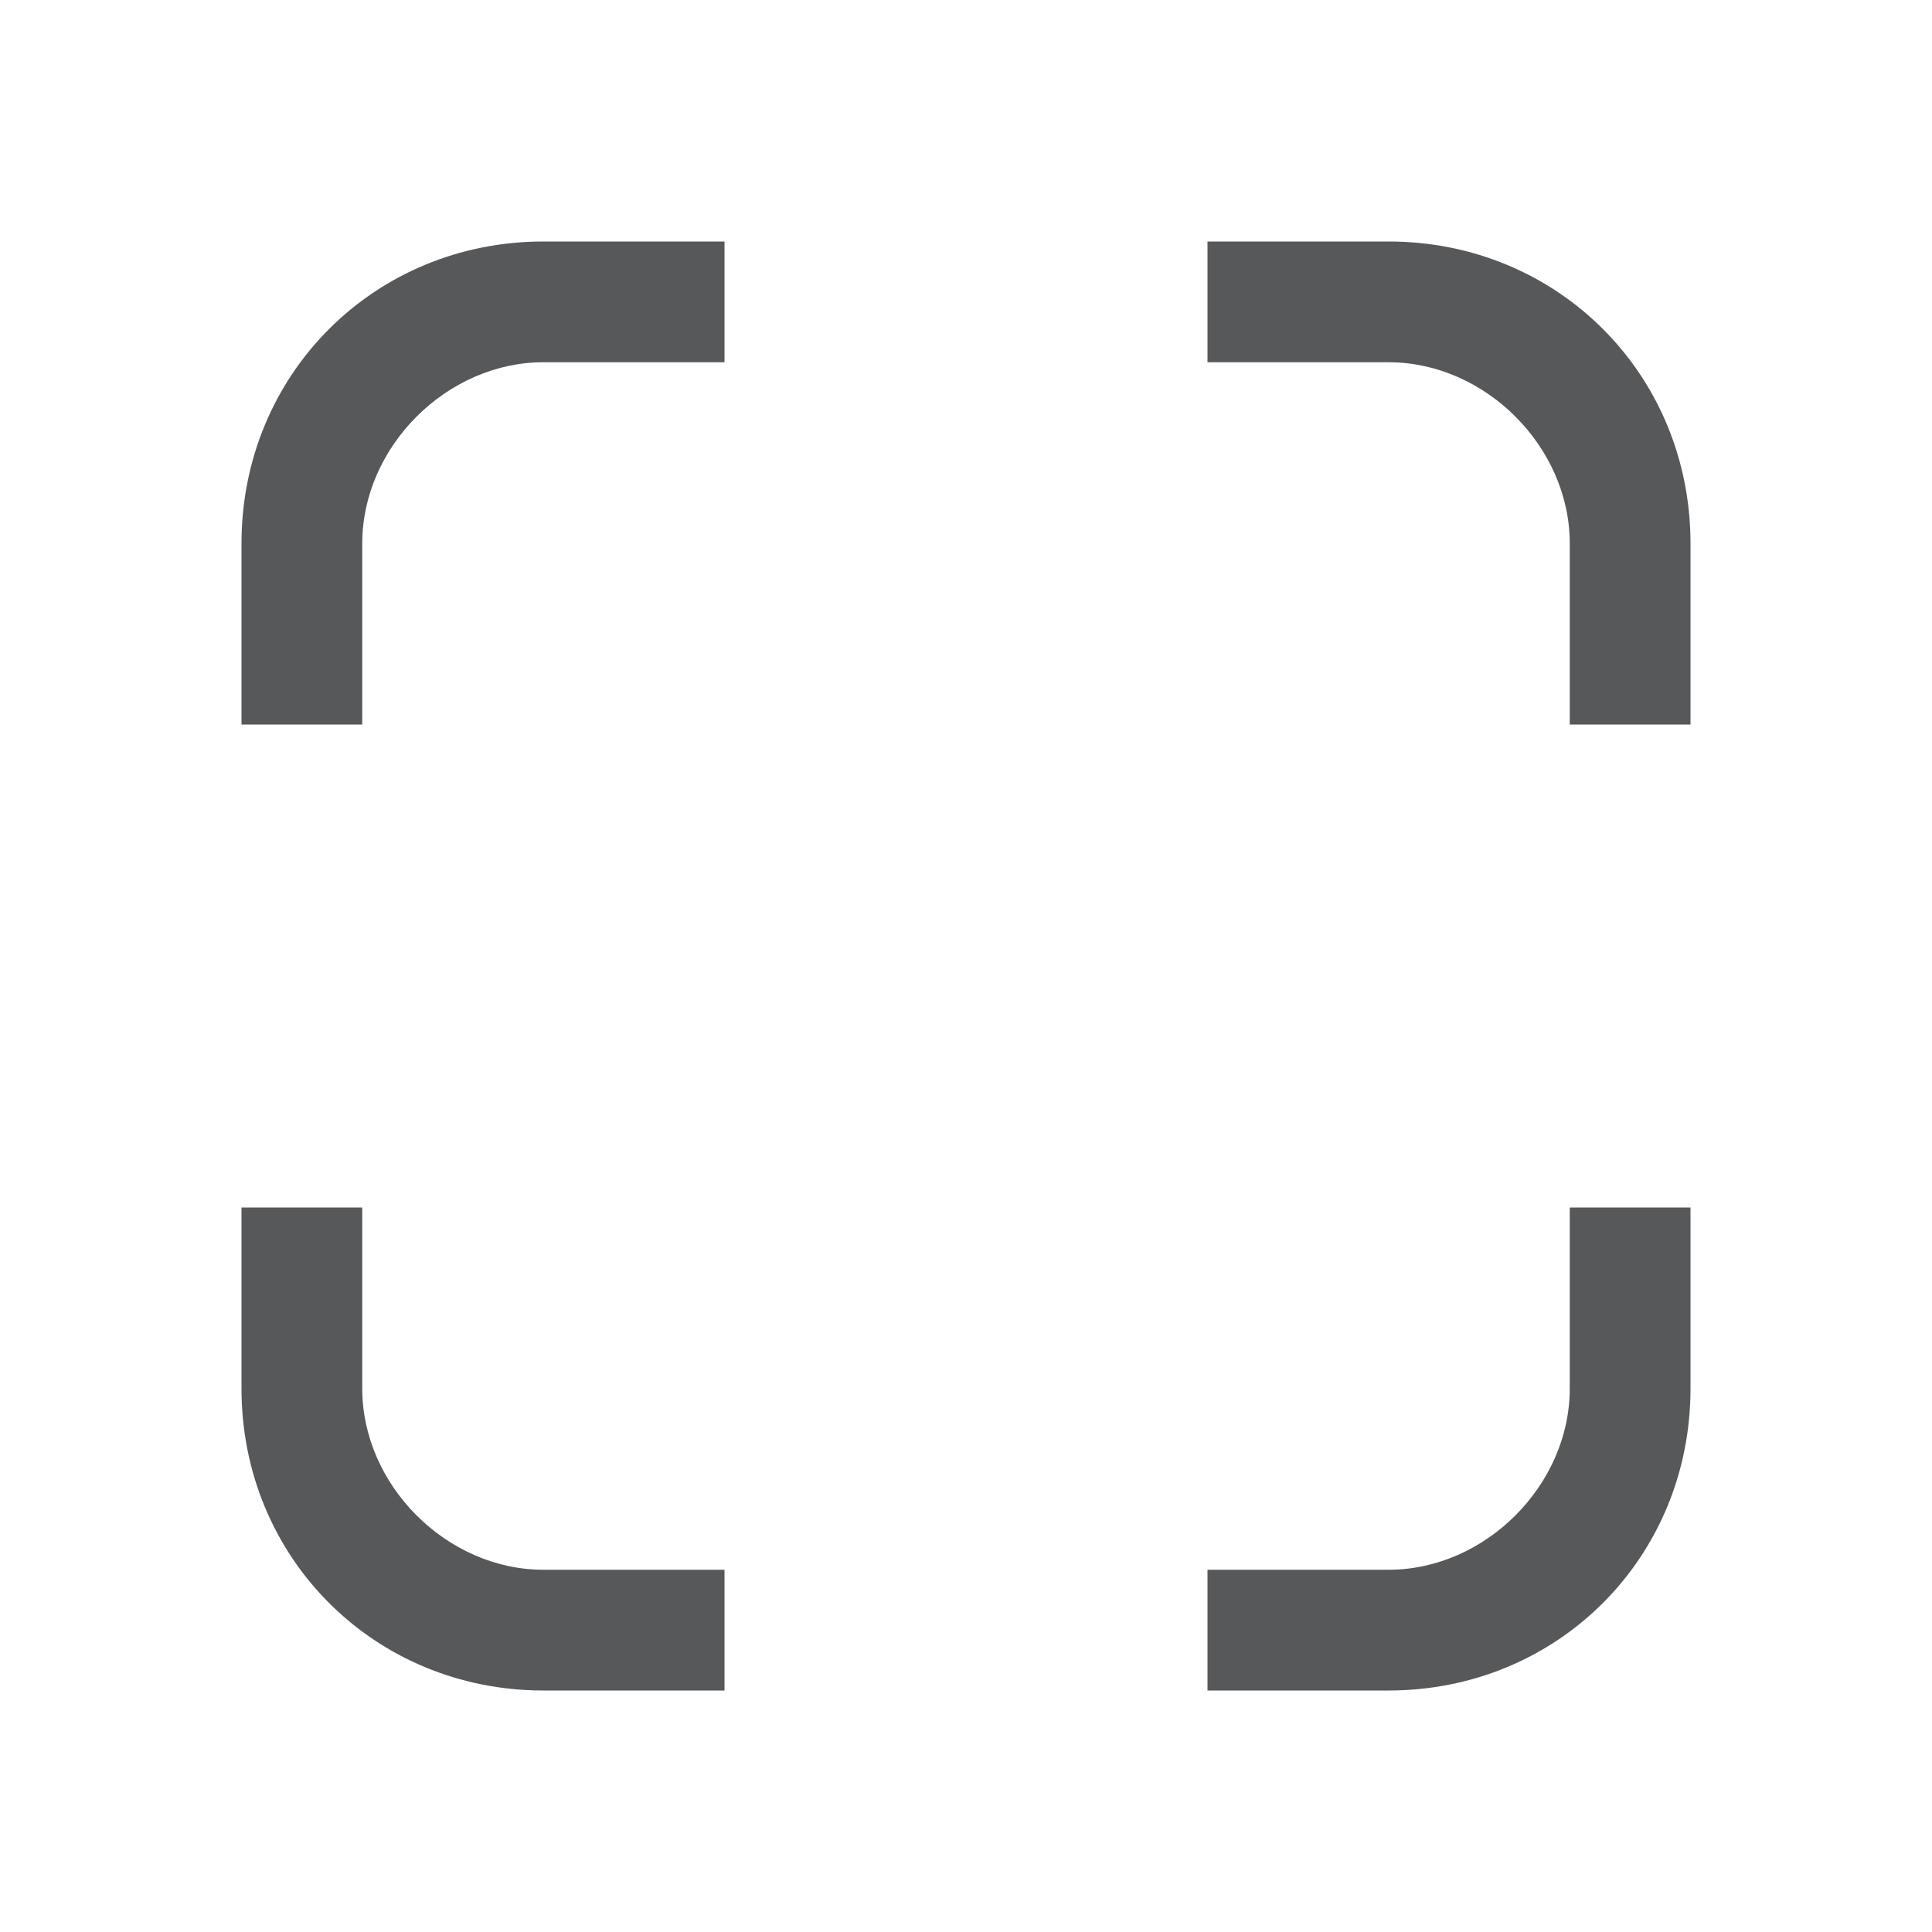
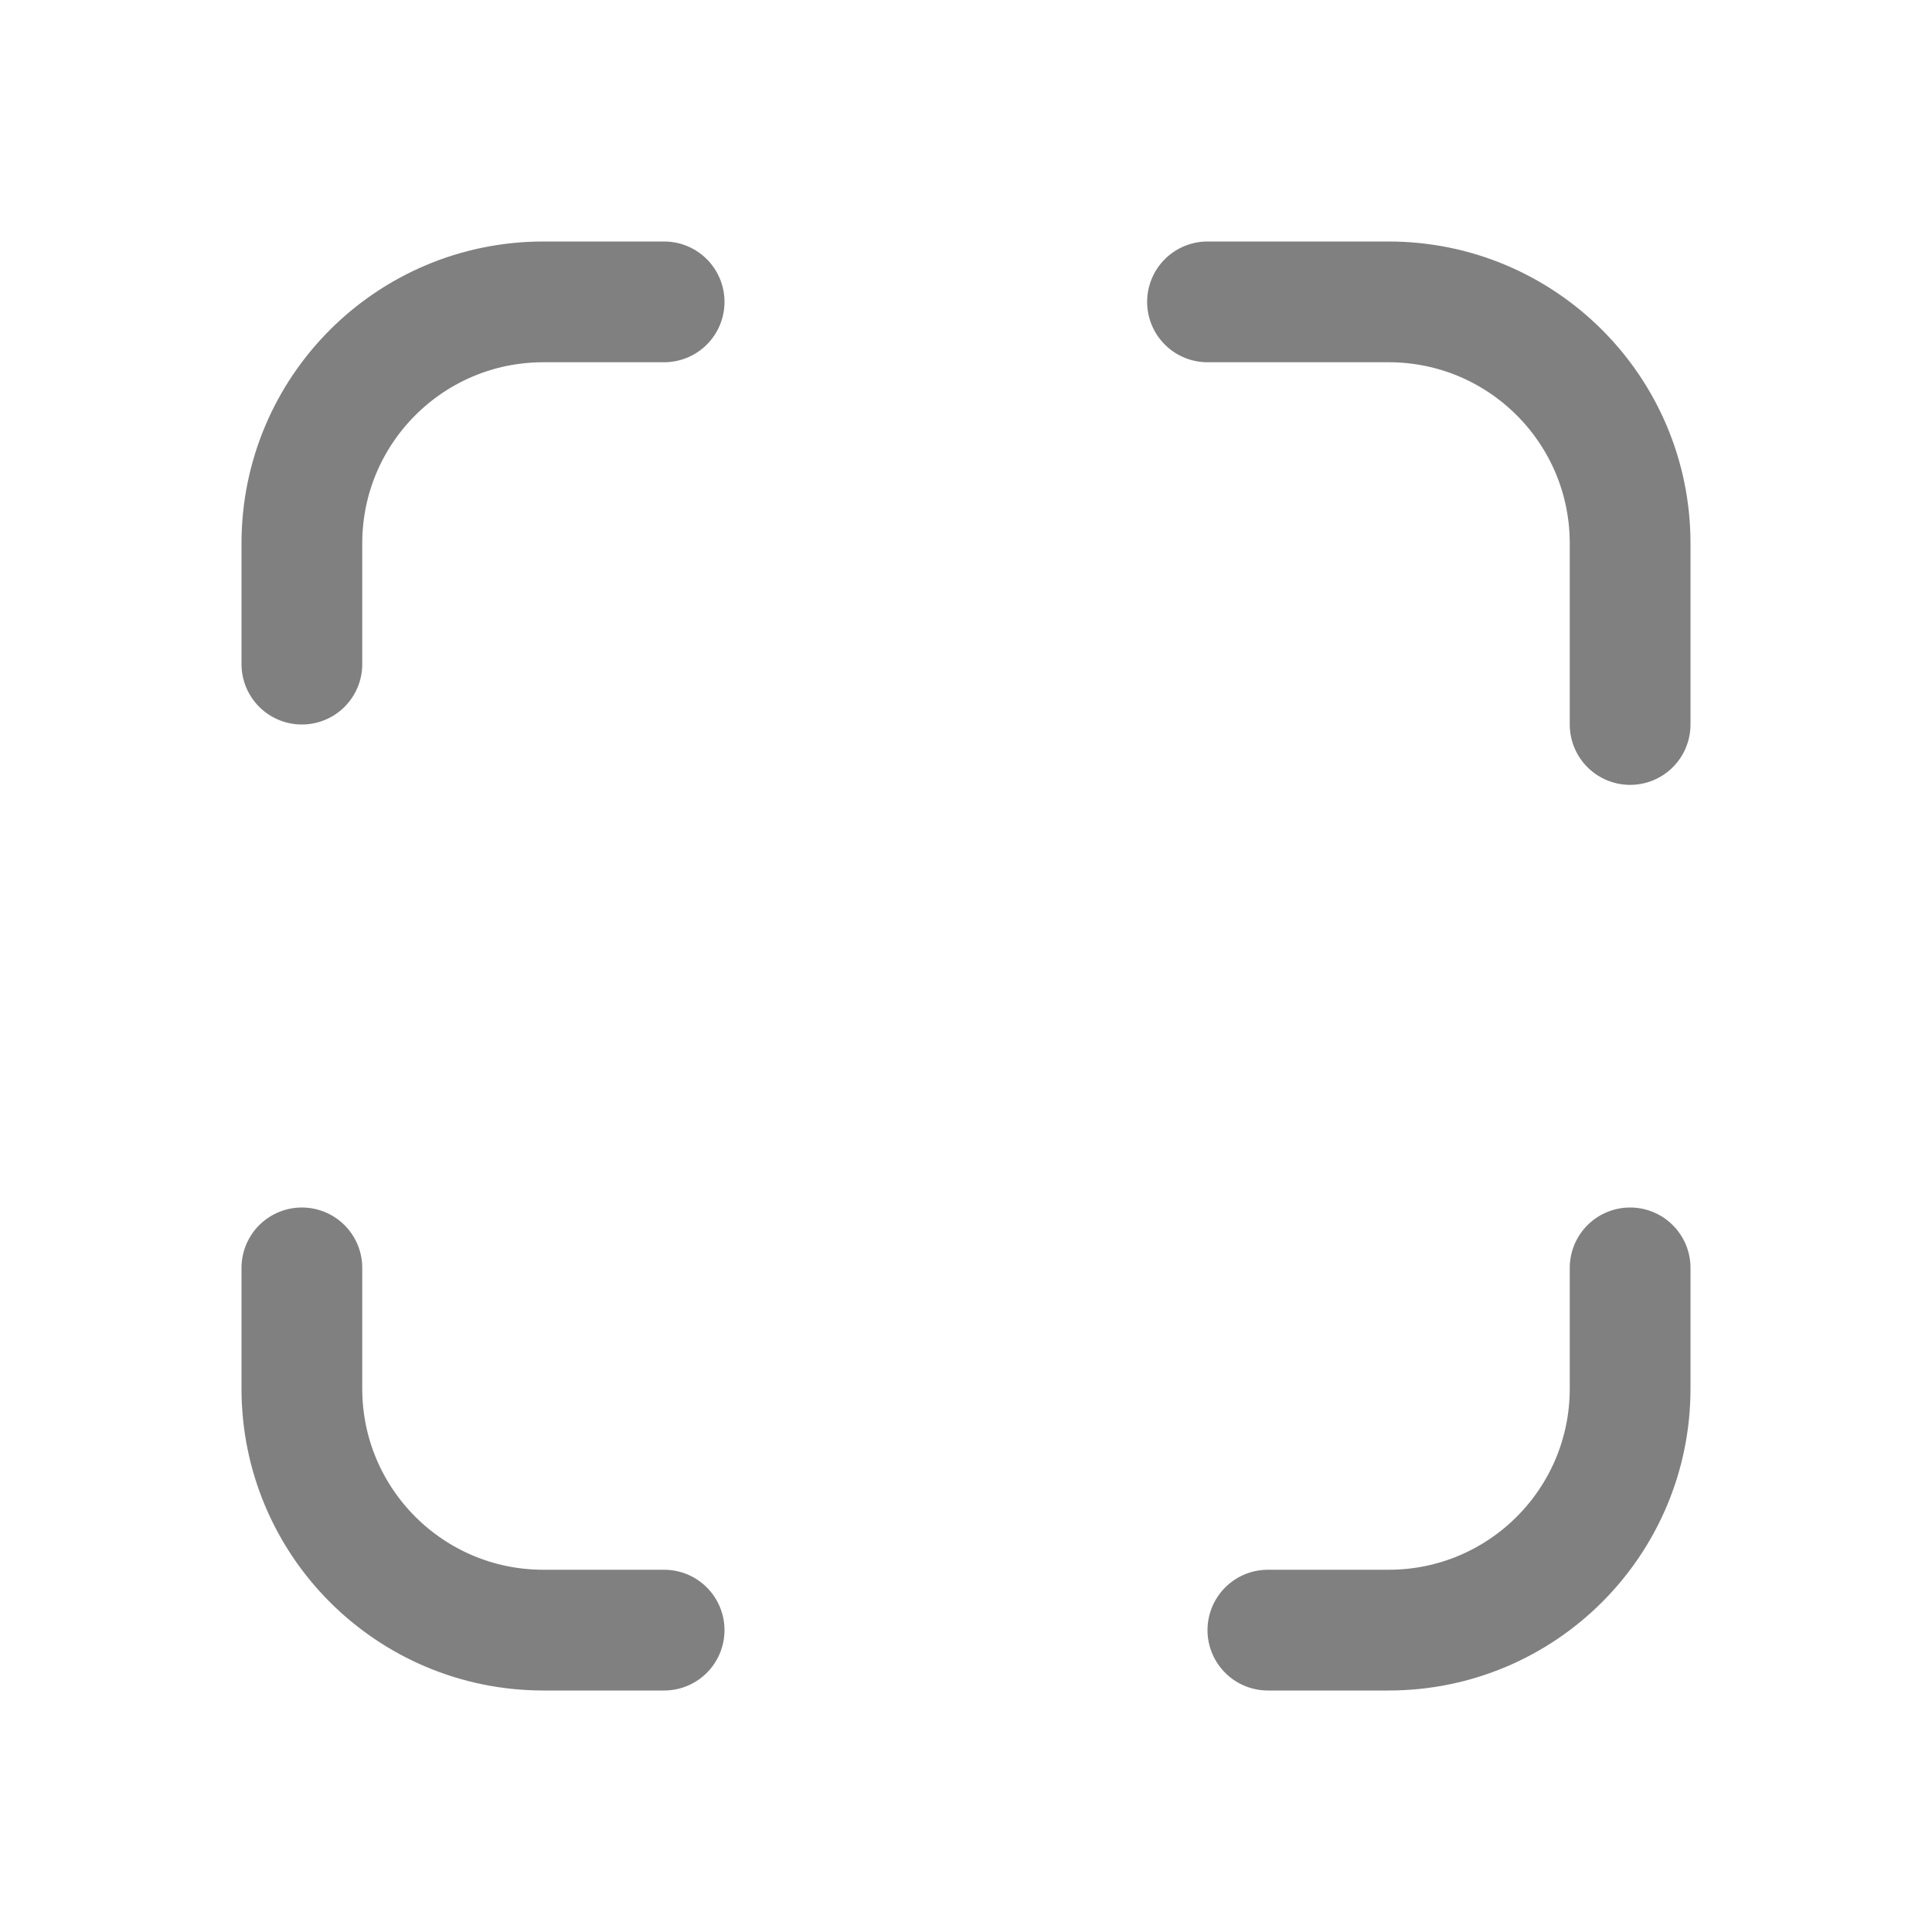
- <svg xmlns="http://www.w3.org/2000/svg" version="1.1" id="gtk-zoom-fit" x="0px" y="0px" viewBox="0 0 16 16" style="enable-background:new 0 0 16 16;" xml:space="preserve">
-   <style type="text/css">
- 	.st0{opacity:0.75;}
- 	.st1{fill:#1F2022;}
- </style>
-   <g class="st0">
-     <path class="st1" d="M3,6V4.5C3,3.7,3.7,3,4.5,3H6V2H4.5C3.1,2,2,3.1,2,4.5V6H3z" />
-     <path class="st1" d="M3,11.5V10H2v1.5C2,12.9,3.1,14,4.5,14H6v-1H4.5C3.7,13,3,12.3,3,11.5z" />
-     <path class="st1" d="M13,4.5V6h1V4.5C14,3.1,12.9,2,11.5,2H10v1h1.5C12.3,3,13,3.7,13,4.5z" />
-     <path class="st1" d="M13,10v1.5c0,0.8-0.7,1.5-1.5,1.5H10v1h1.5c1.4,0,2.5-1.1,2.5-2.5V10H13z" />
+ <svg xmlns="http://www.w3.org/2000/svg" version="1.1" id="z" x="0px" y="0px" viewBox="0 0 16 16" style="enable-background:new 0 0 16 16;" xml:space="preserve">
+   <g id="_16">
+     <path style="fill:none;stroke:#808080;stroke-linecap:round;stroke-miterlimit:10;" d="M2.5,5.5v-1c0-1.105,0.895-2,2-2h1" />
+     <path style="fill:none;stroke:#808080;stroke-linecap:round;stroke-miterlimit:10;" d="M5.5,13.5h-1c-1.105,0-2-0.895-2-2v-1" />
+     <path style="fill:none;stroke:#808080;stroke-linecap:round;stroke-miterlimit:10;" d="M13.5,10.5v1c0,1.105-0.895,2-2,2h-1" />
+     <path style="fill:none;stroke:#808080;stroke-linecap:round;stroke-miterlimit:10;" d="M10,2.5h1.5c1.105,0,2,0.895,2,2V6" />
  </g>
</svg>
